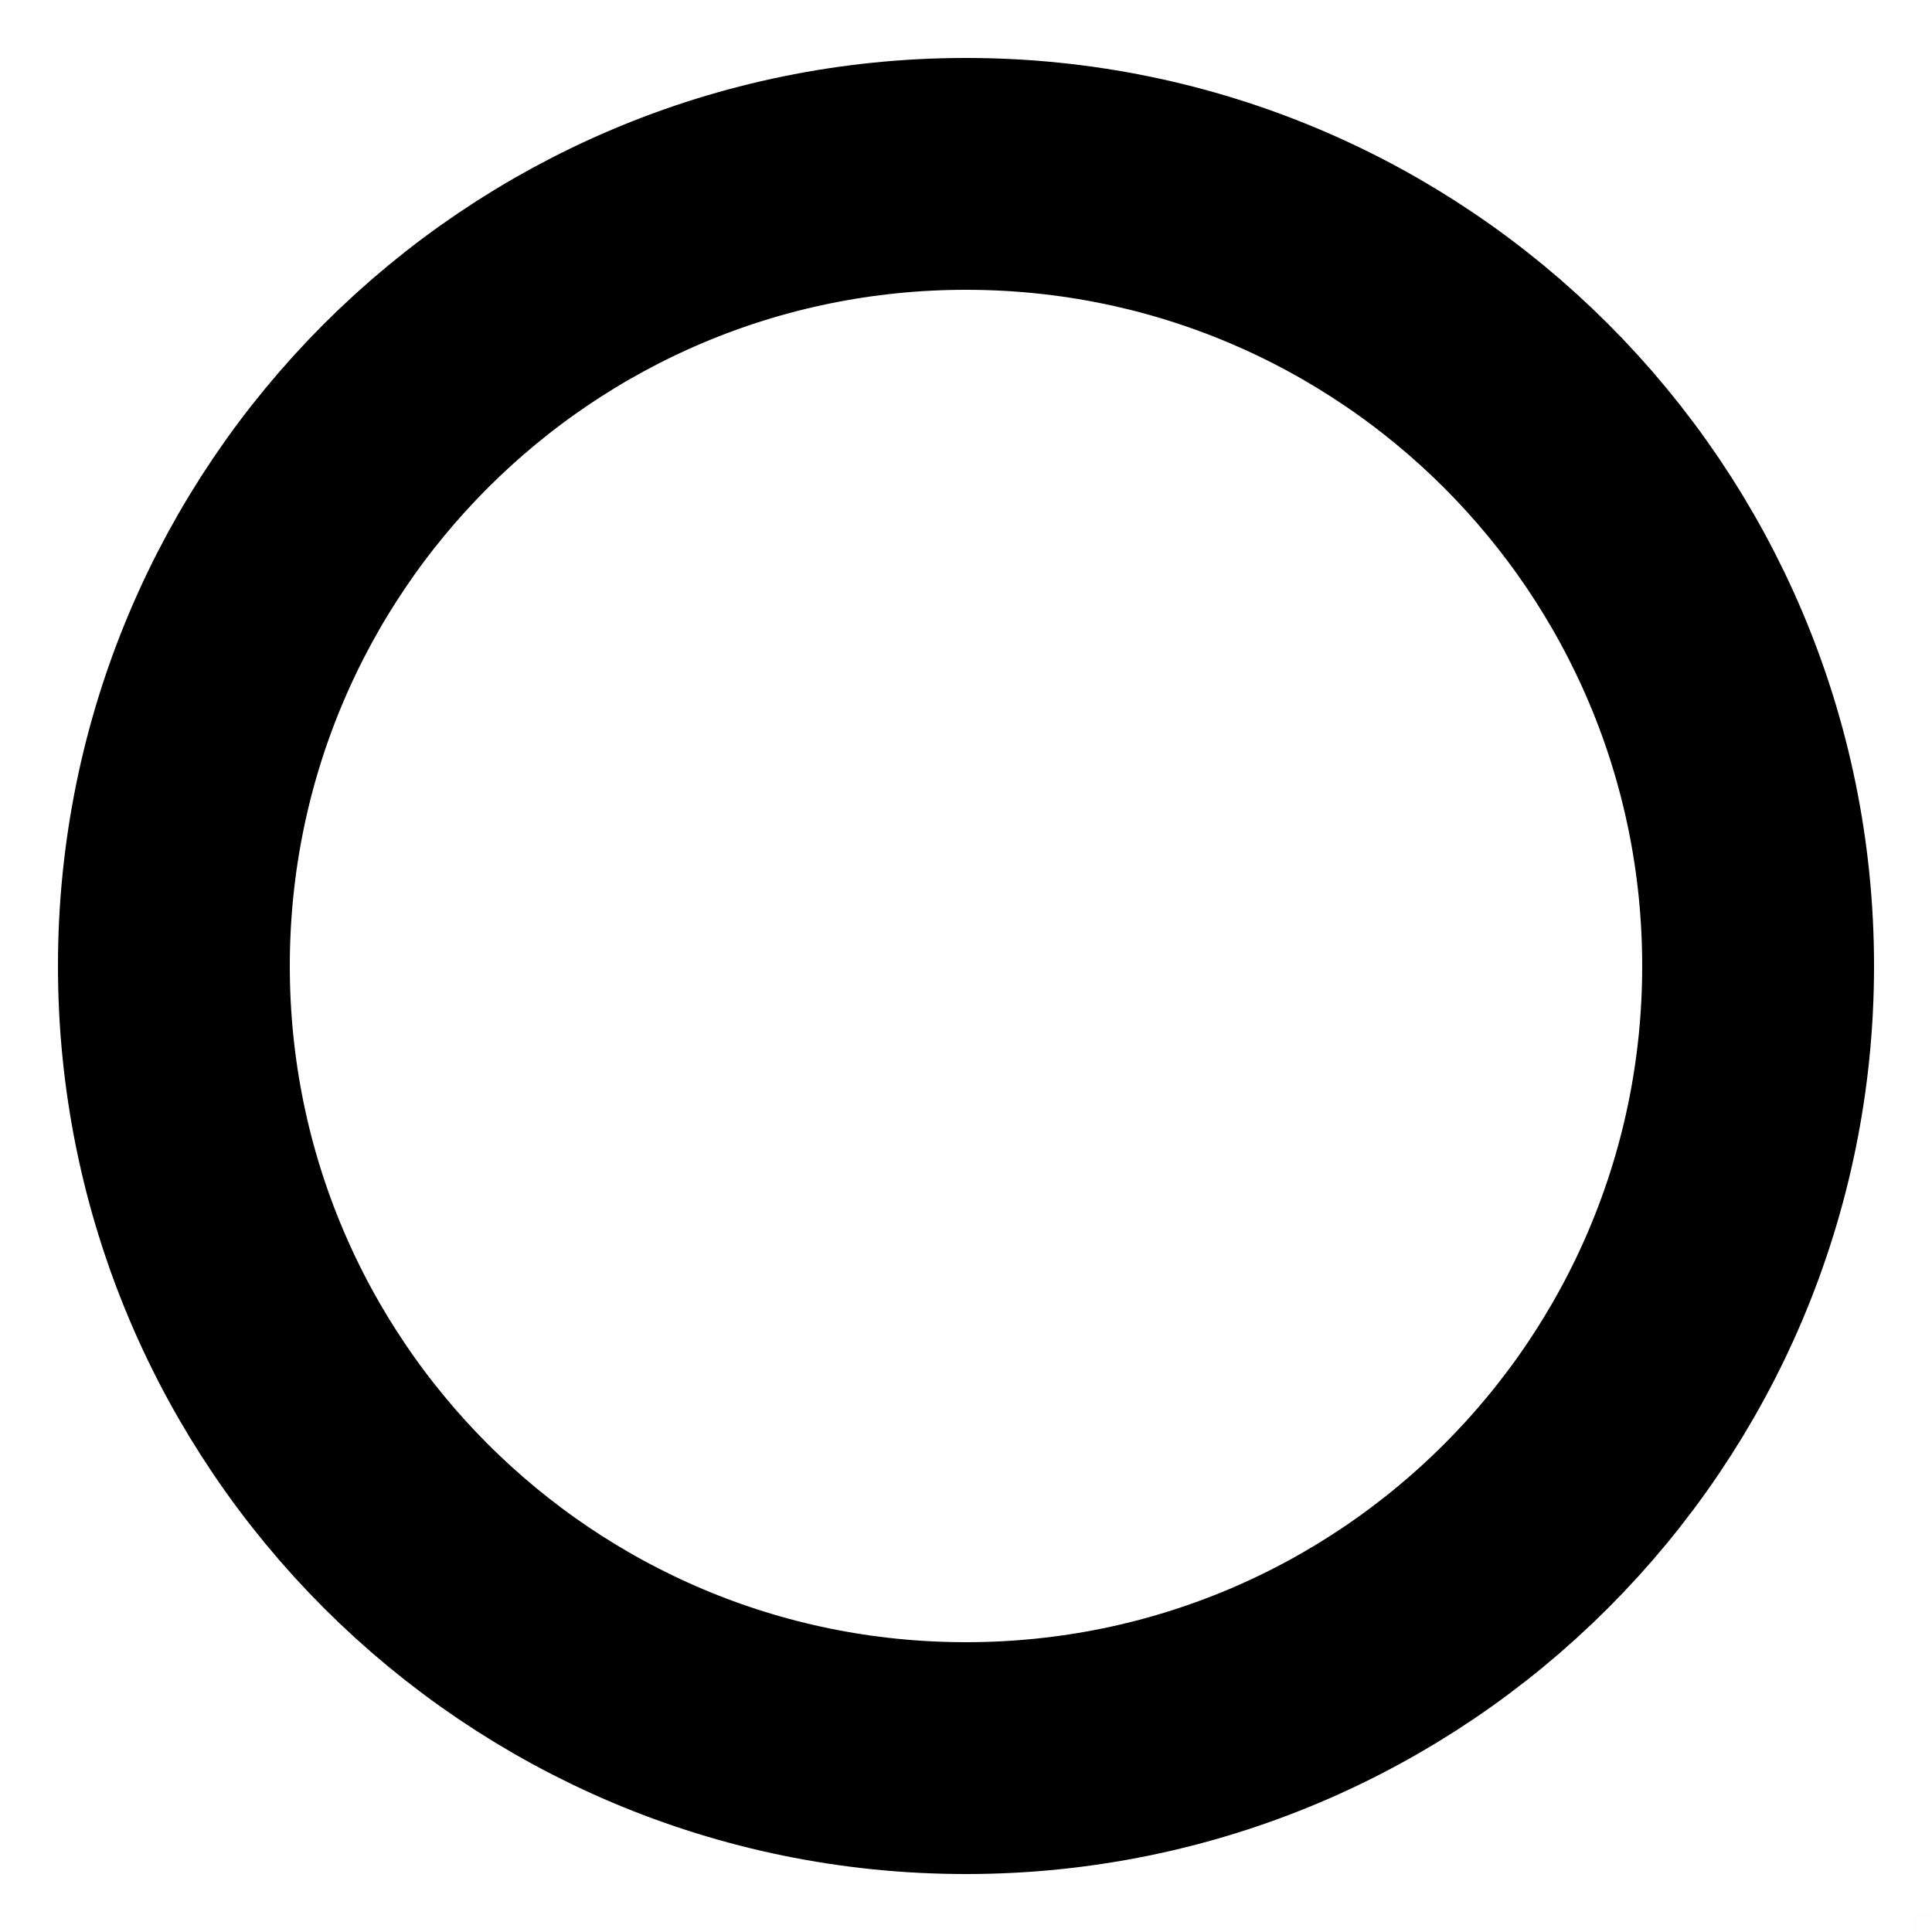
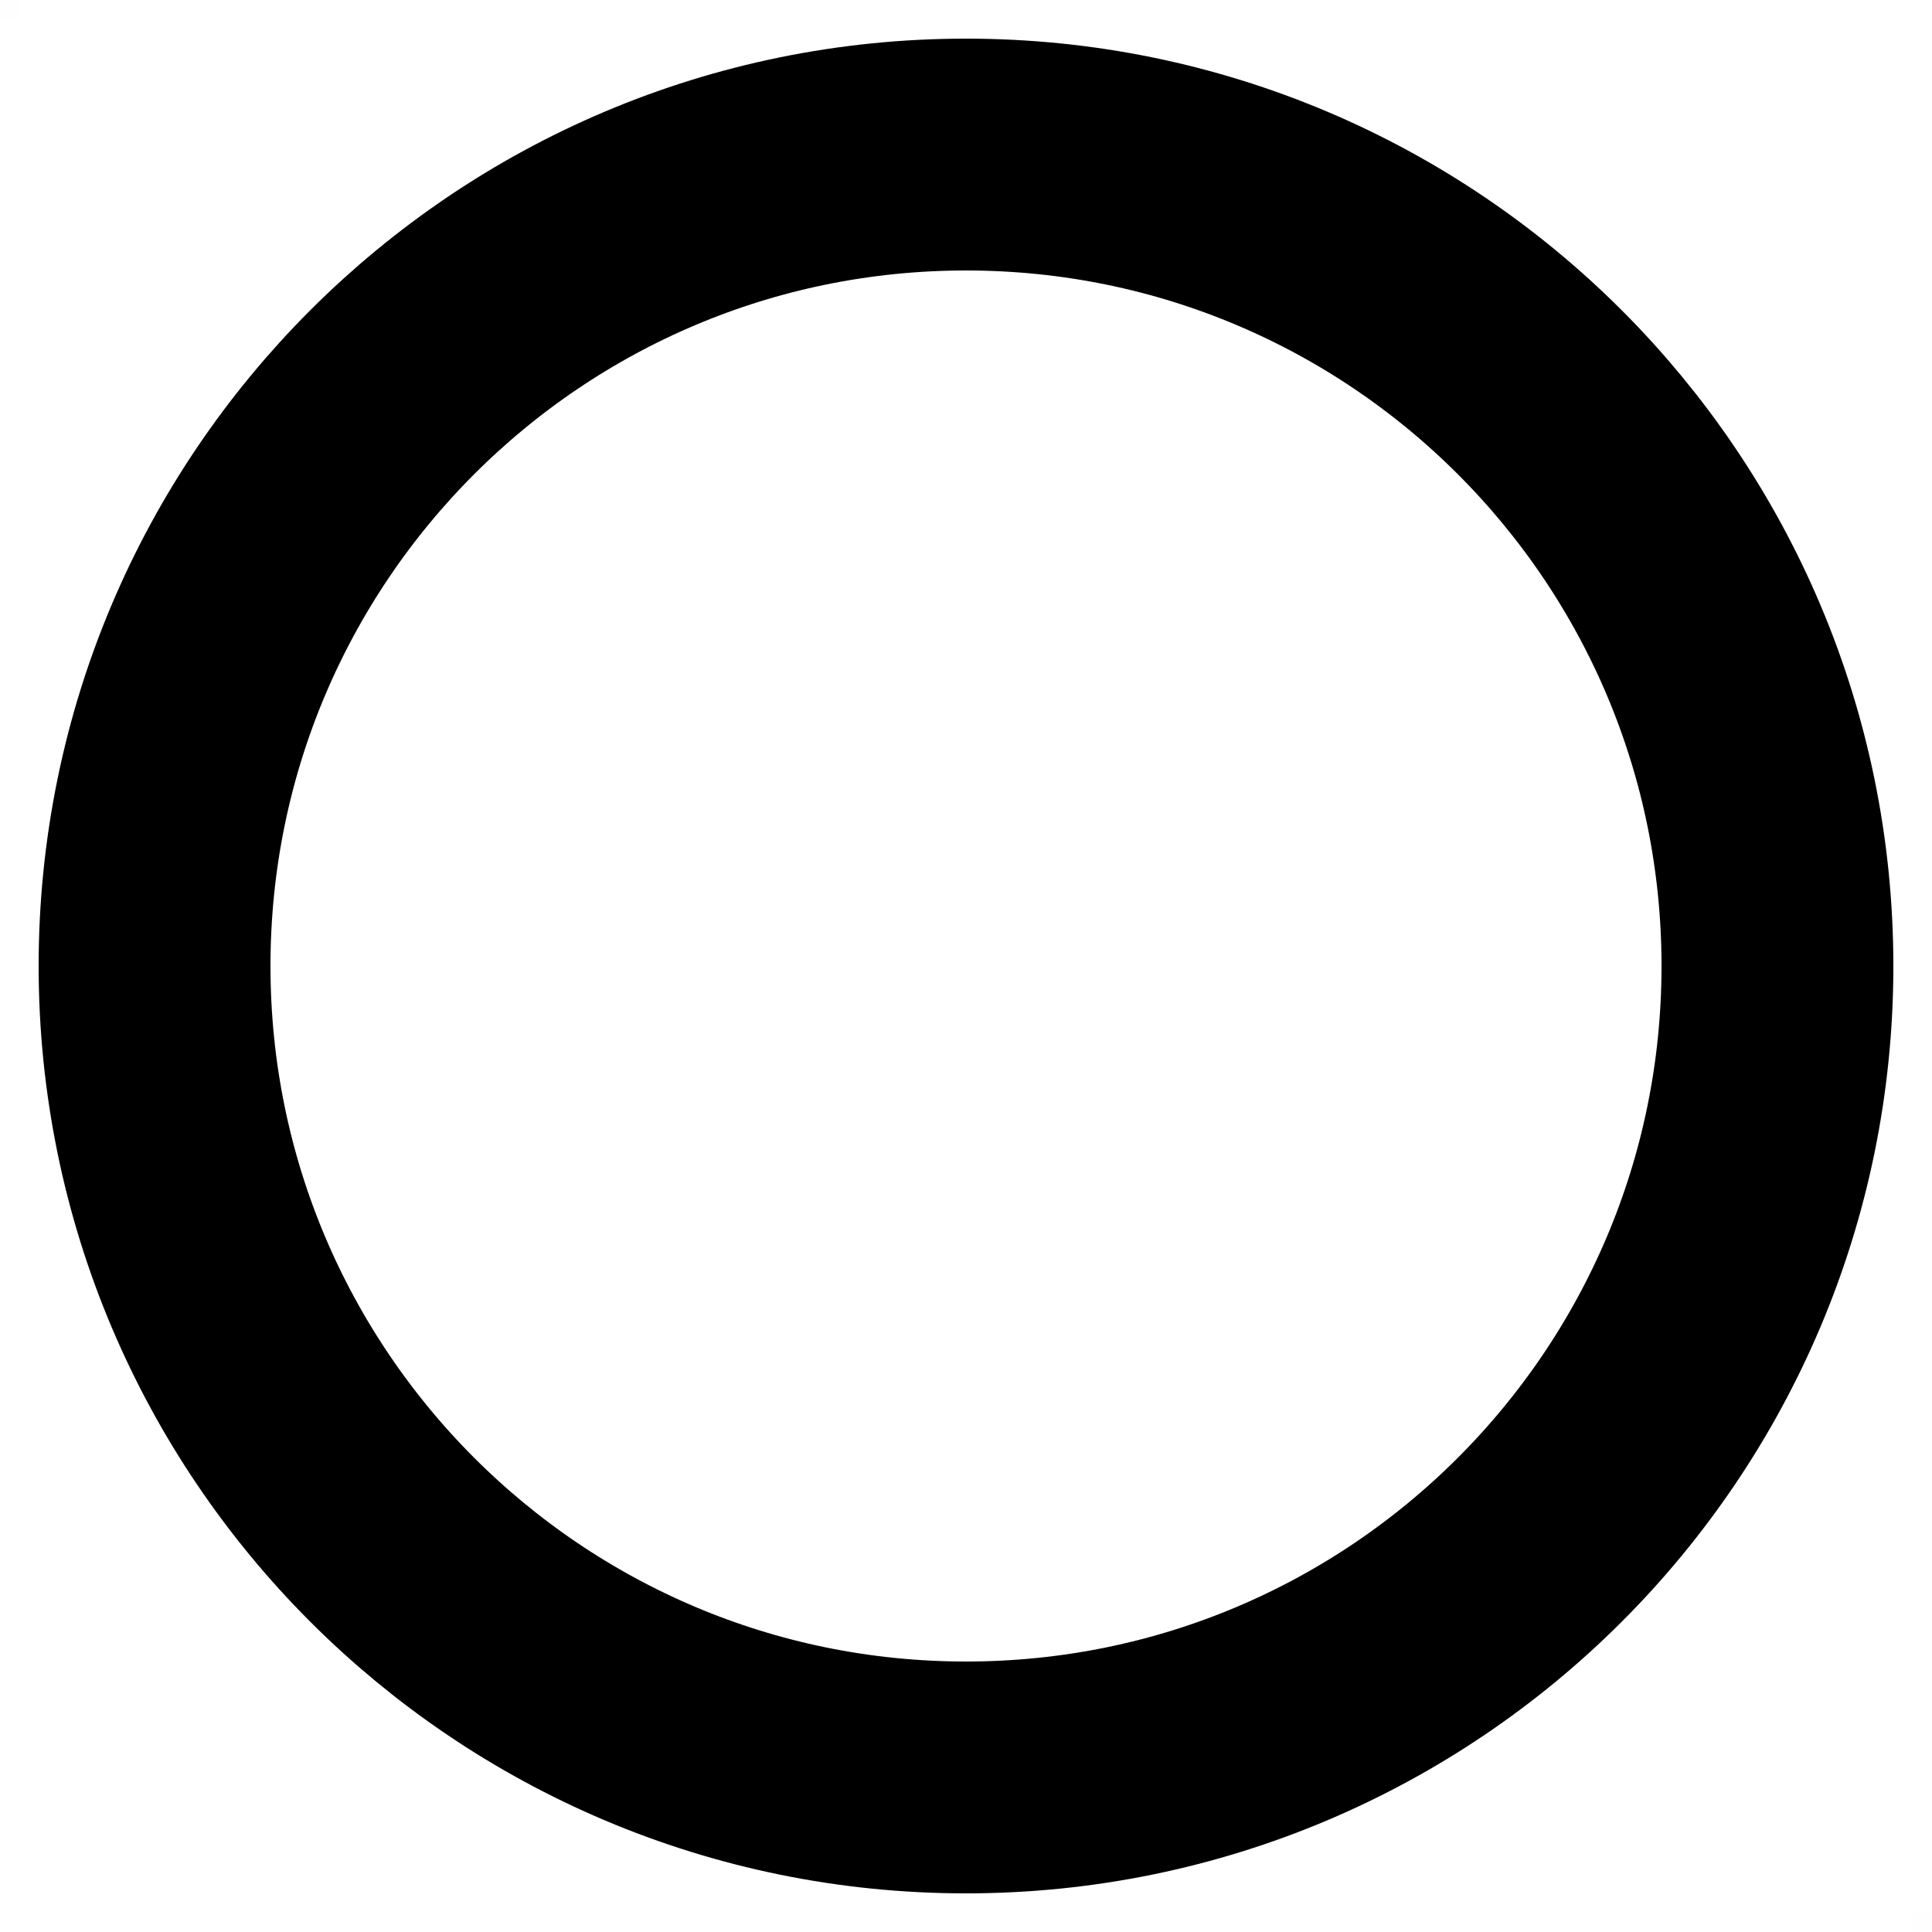
<svg xmlns="http://www.w3.org/2000/svg" viewBox="0 0 100 100" width="100" height="100">
  <rect x="0" y="0" width="1" height="1" fill="#000000" fill-opacity="0.005" />
  <rect x="99" y="99" width="1" height="1" fill="#000000" fill-opacity="0.005" />
-   <circle cx="50" cy="50" r="41" fill="none" stroke="#000000" stroke-width="12" />
+   <circle cx="50" cy="50" r="42" fill="none" stroke="#000000" stroke-width="12" />
</svg>
